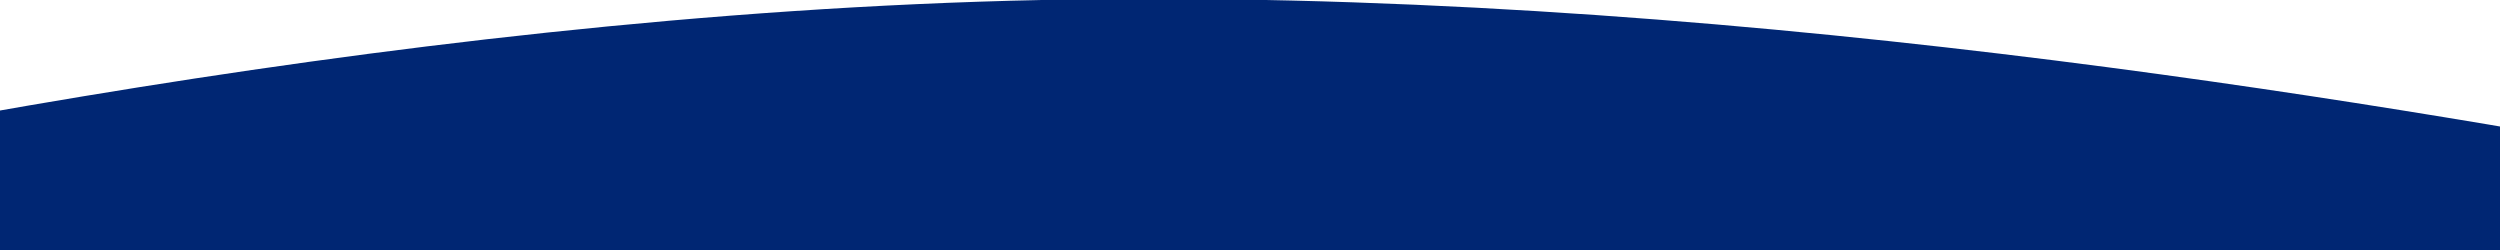
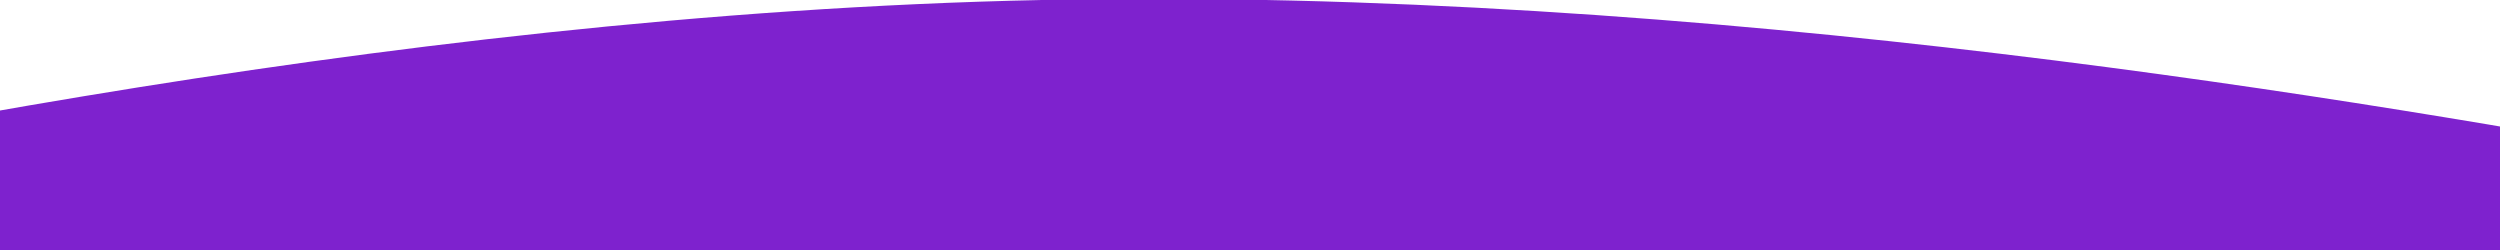
<svg xmlns="http://www.w3.org/2000/svg" viewBox="345 112 900 90">
-   <path fill="#002673" d="M0,224L120,197.3C240,171,480,117,720,112C960,107,1200,149,1320,170.7L1440,192L1440,320L1320,320C1200,320,960,320,720,320C480,320,240,320,120,320L0,320Z" />
+   <path fill="rgb(126 34 206)" d="M0,224L120,197.3C240,171,480,117,720,112C960,107,1200,149,1320,170.7L1440,192L1440,320L1320,320C1200,320,960,320,720,320C480,320,240,320,120,320L0,320Z" />
</svg>
